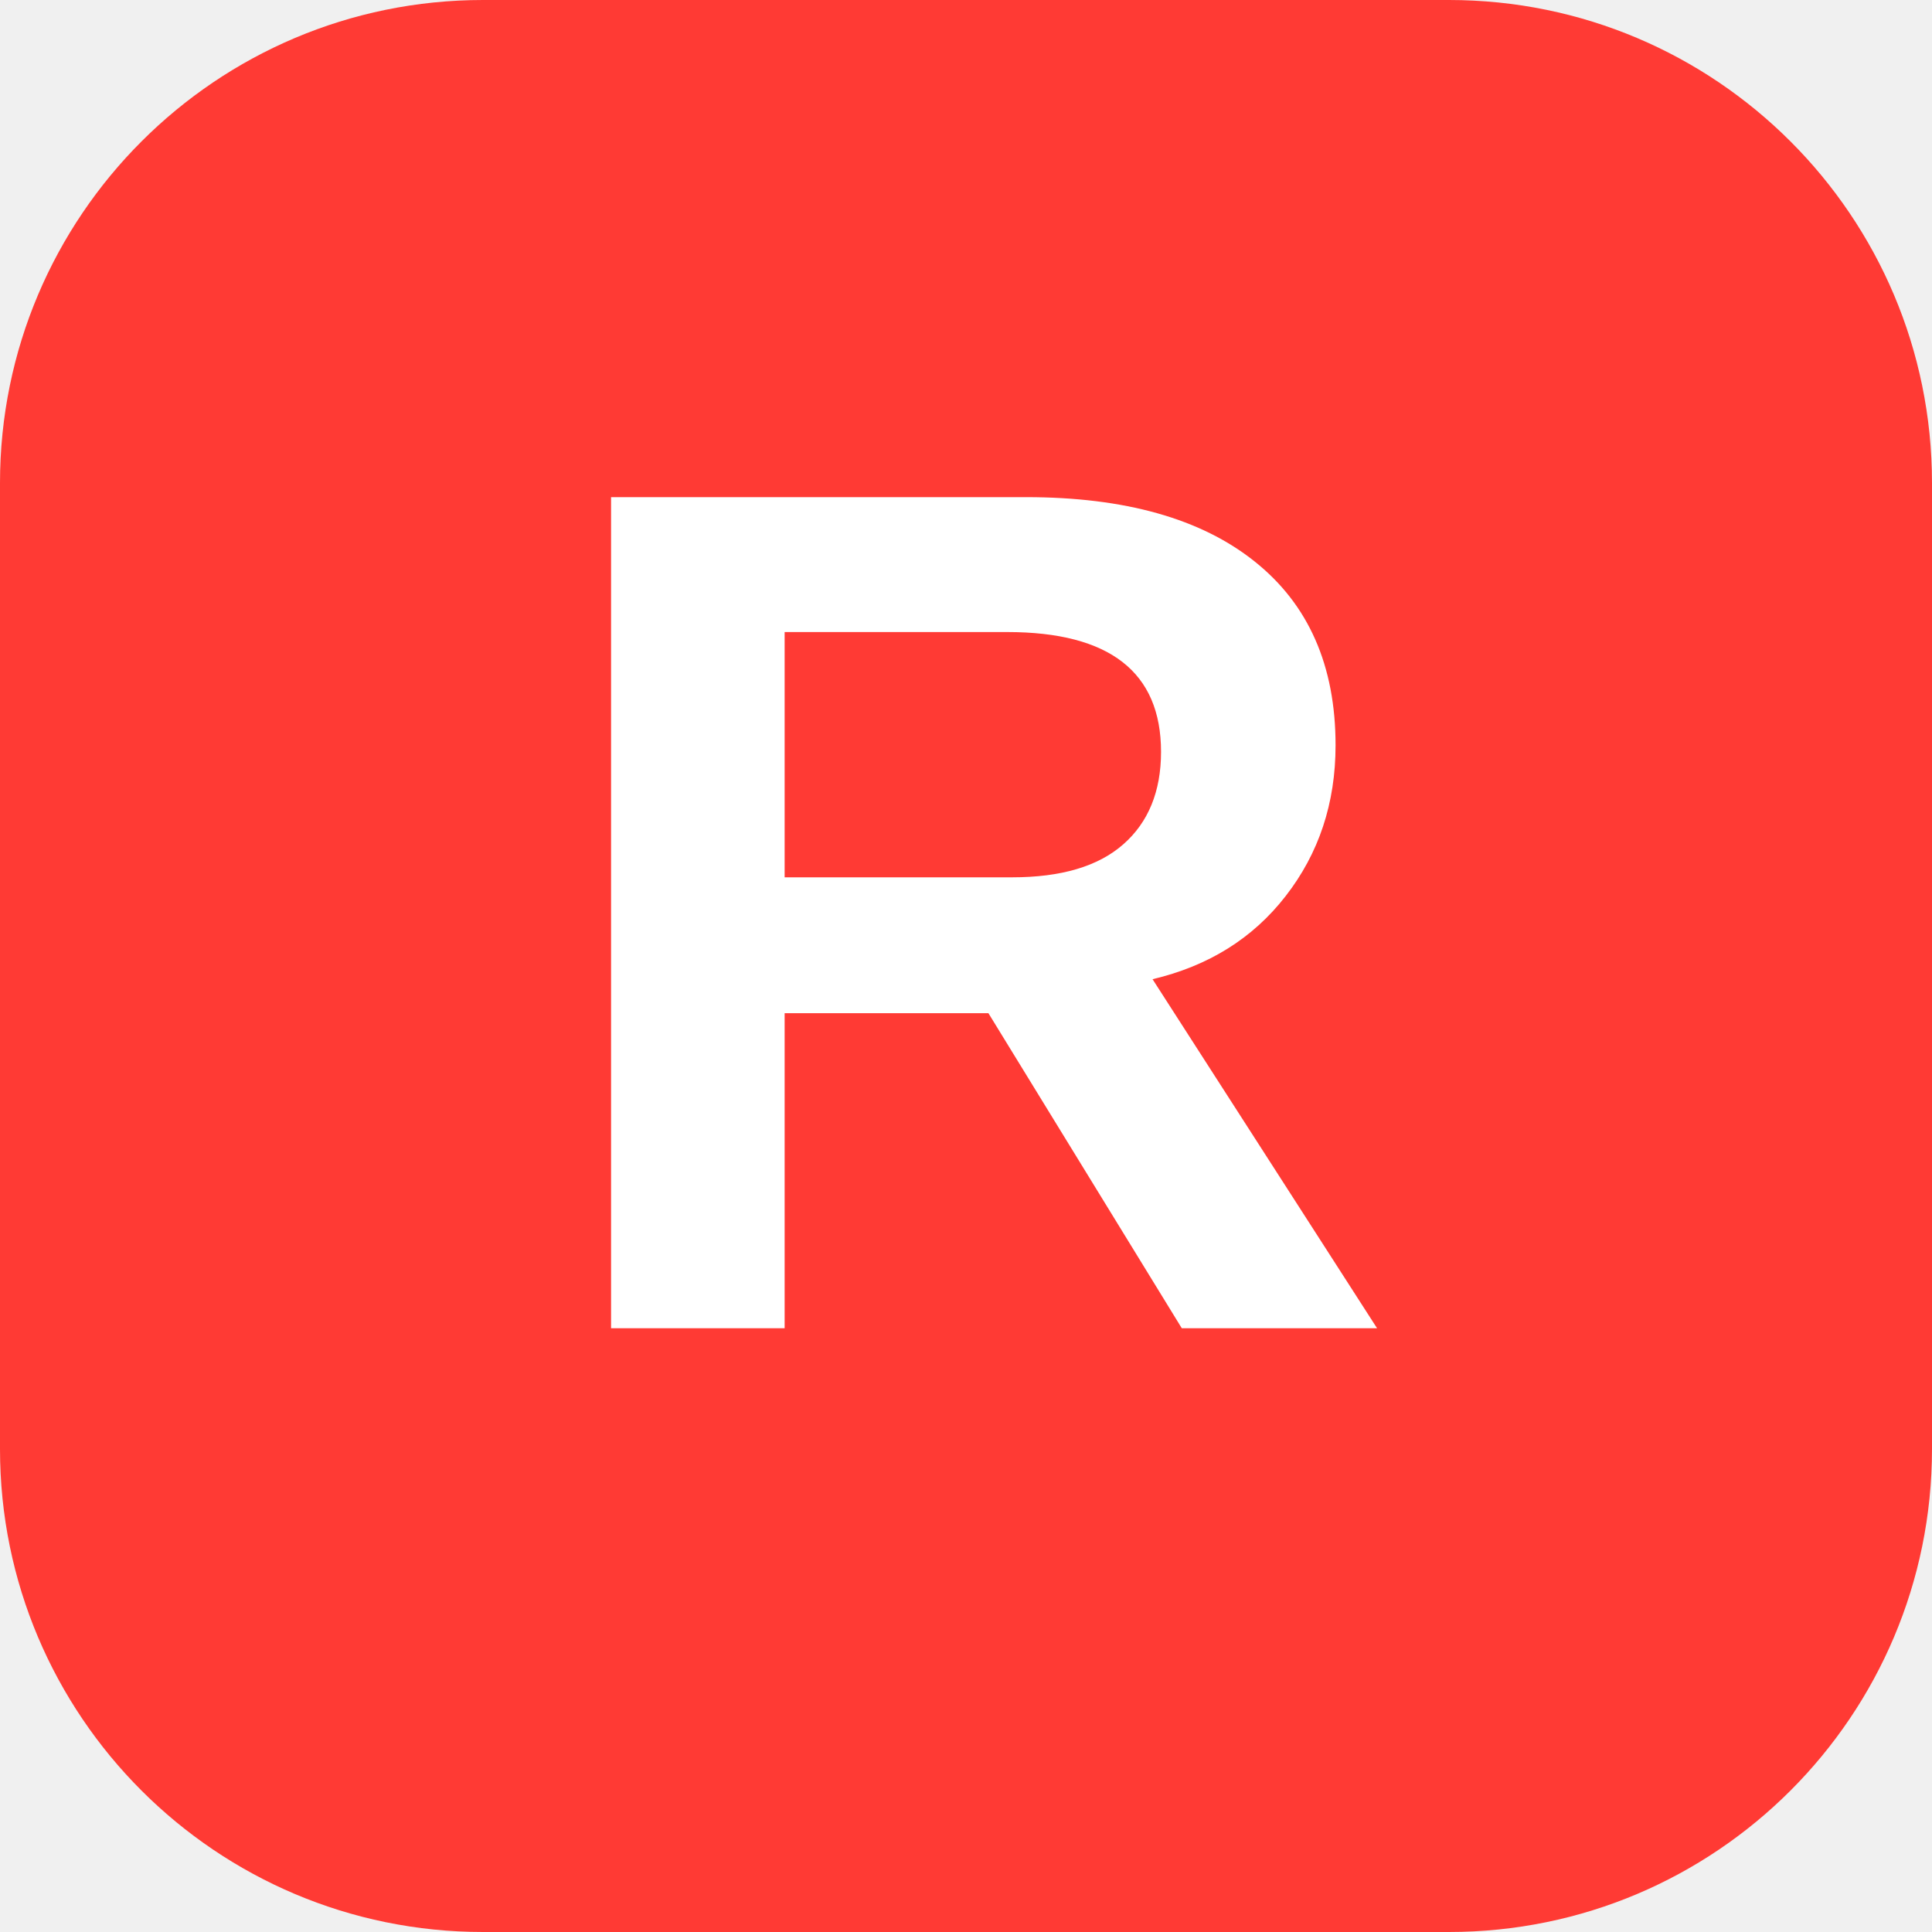
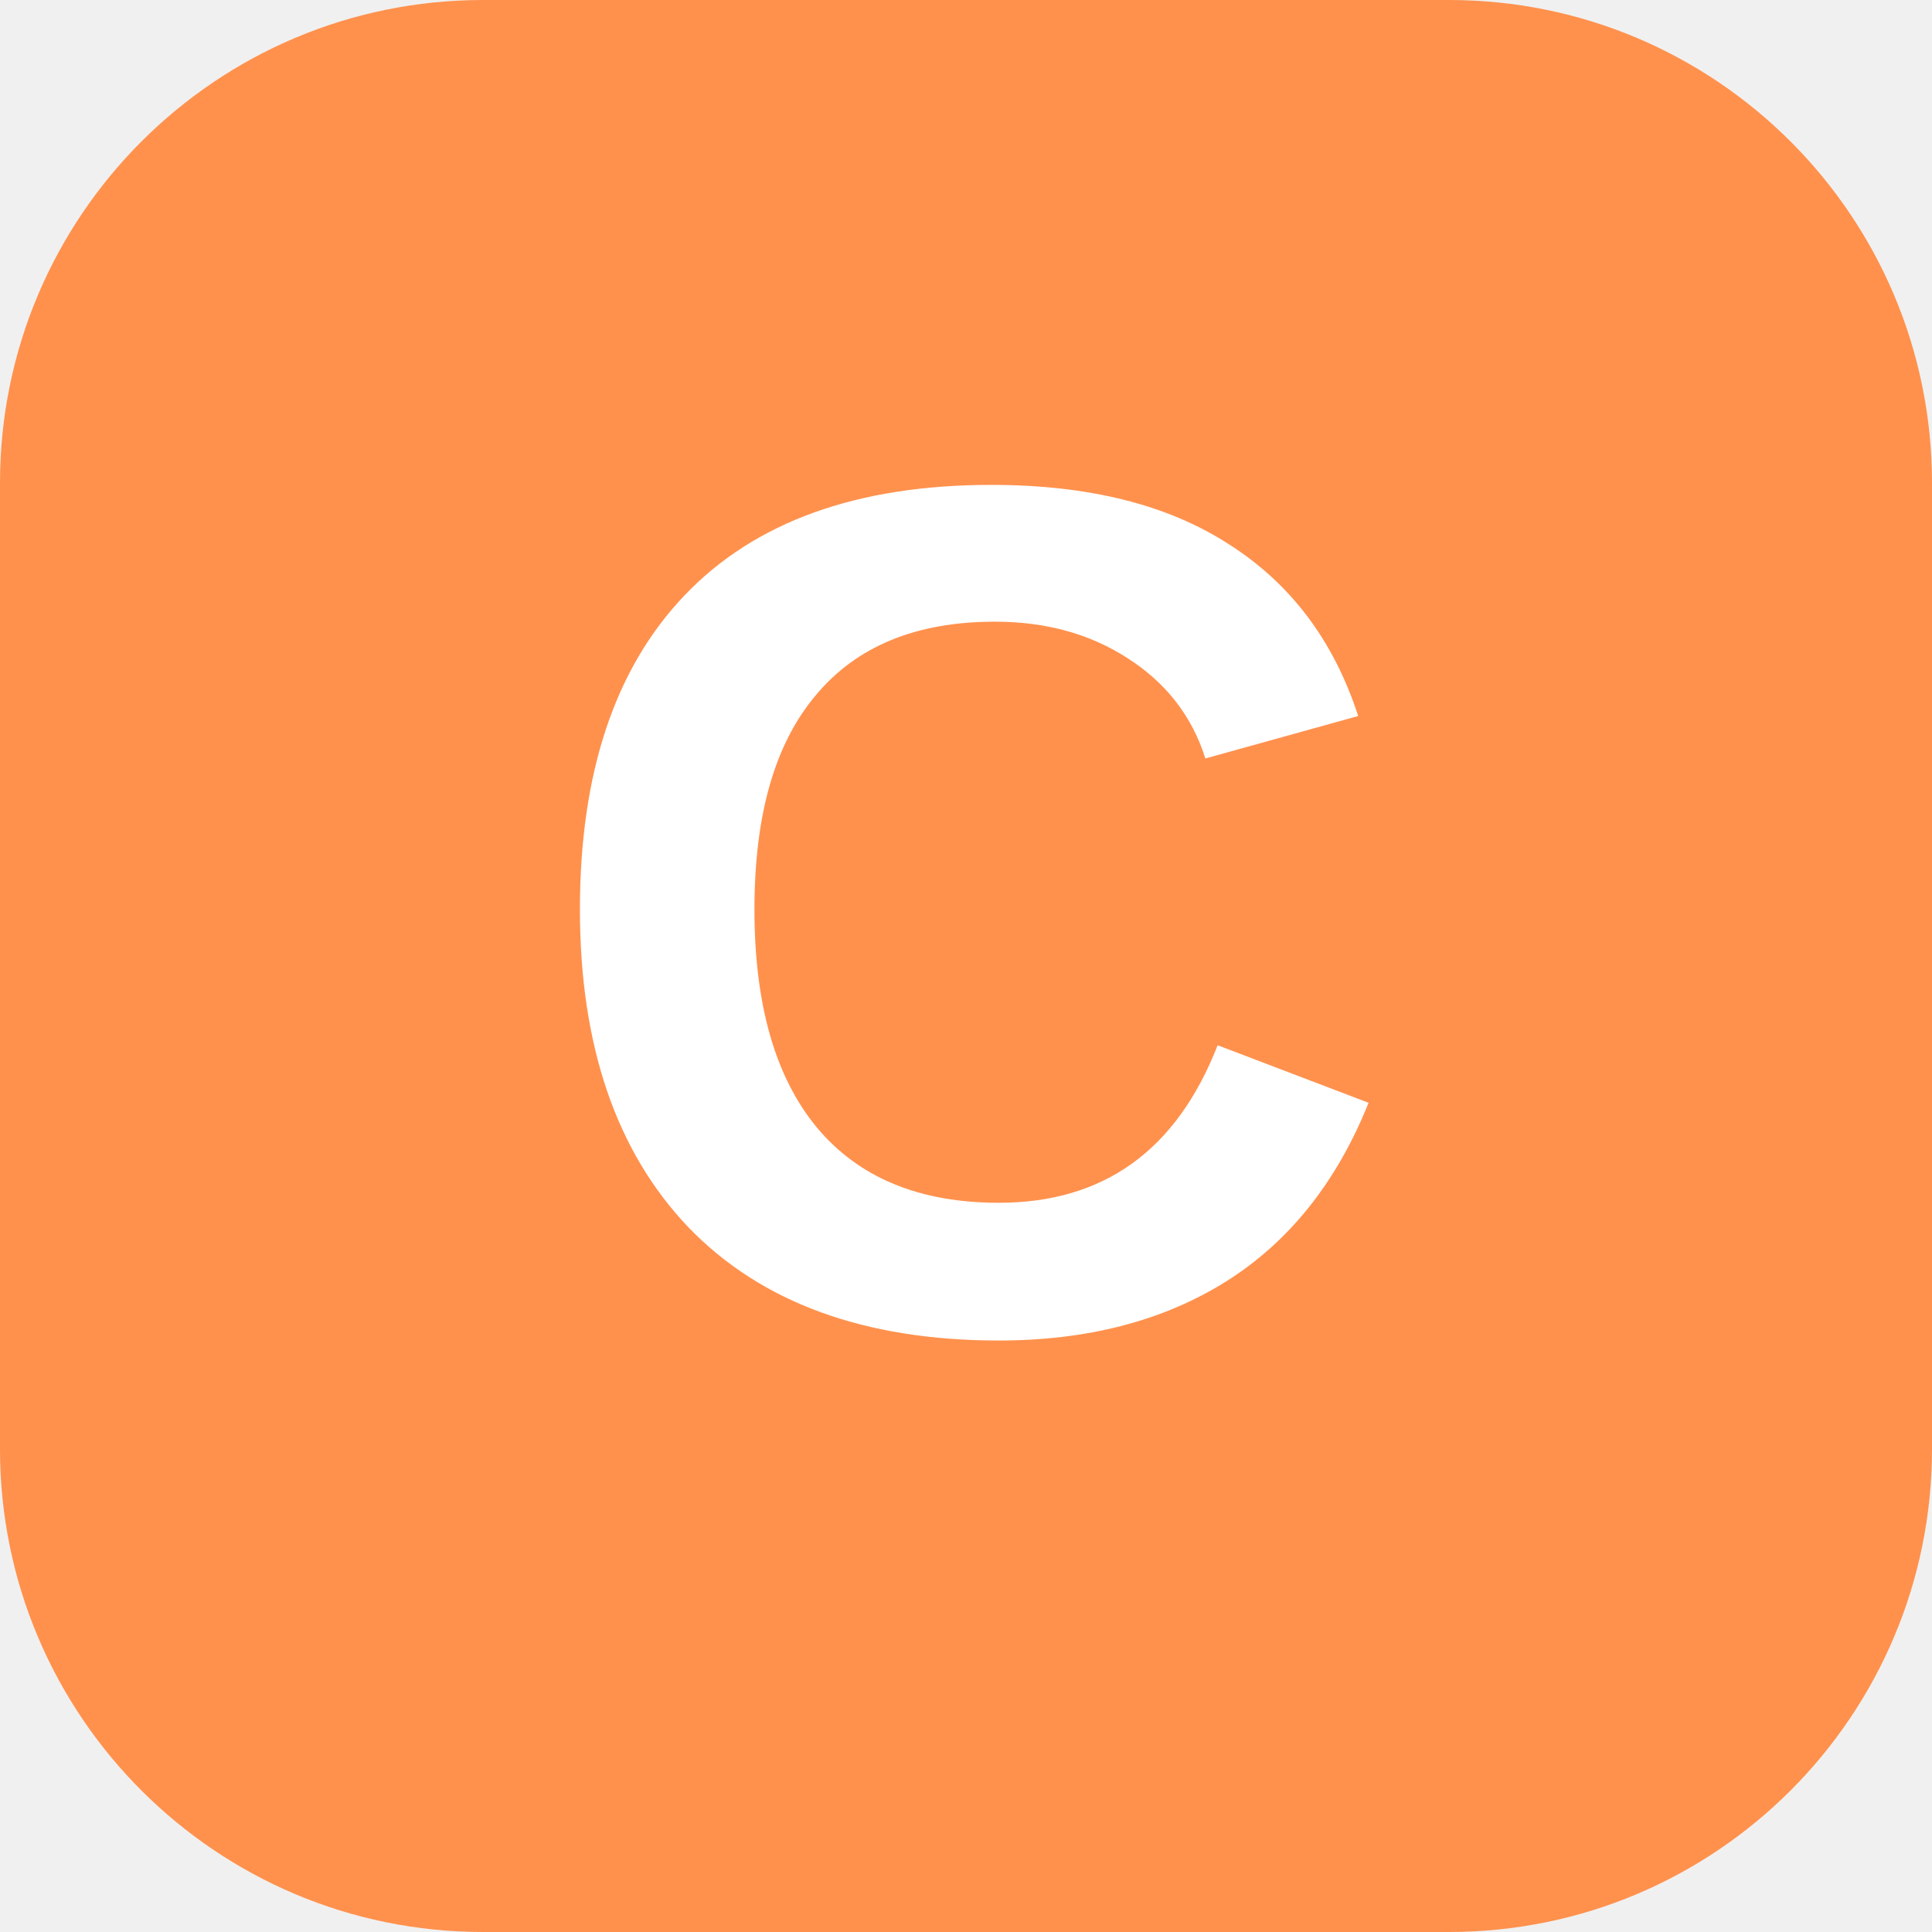
<svg xmlns="http://www.w3.org/2000/svg" viewBox="0 0 32 32">
-   <rect width="32" height="32" rx="8" fill="#ff3a34" />
-   <text x="16" y="22" font-family="Arial, sans-serif" font-size="20" font-weight="bold" text-anchor="middle" fill="white">R</text>
+   <rect width="32" height="32" rx="8" fill="#FF914D" />
+   <text x="16" y="22" font-family="Arial, sans-serif" font-size="20" font-weight="bold" text-anchor="middle" fill="white">C</text>
</svg>
